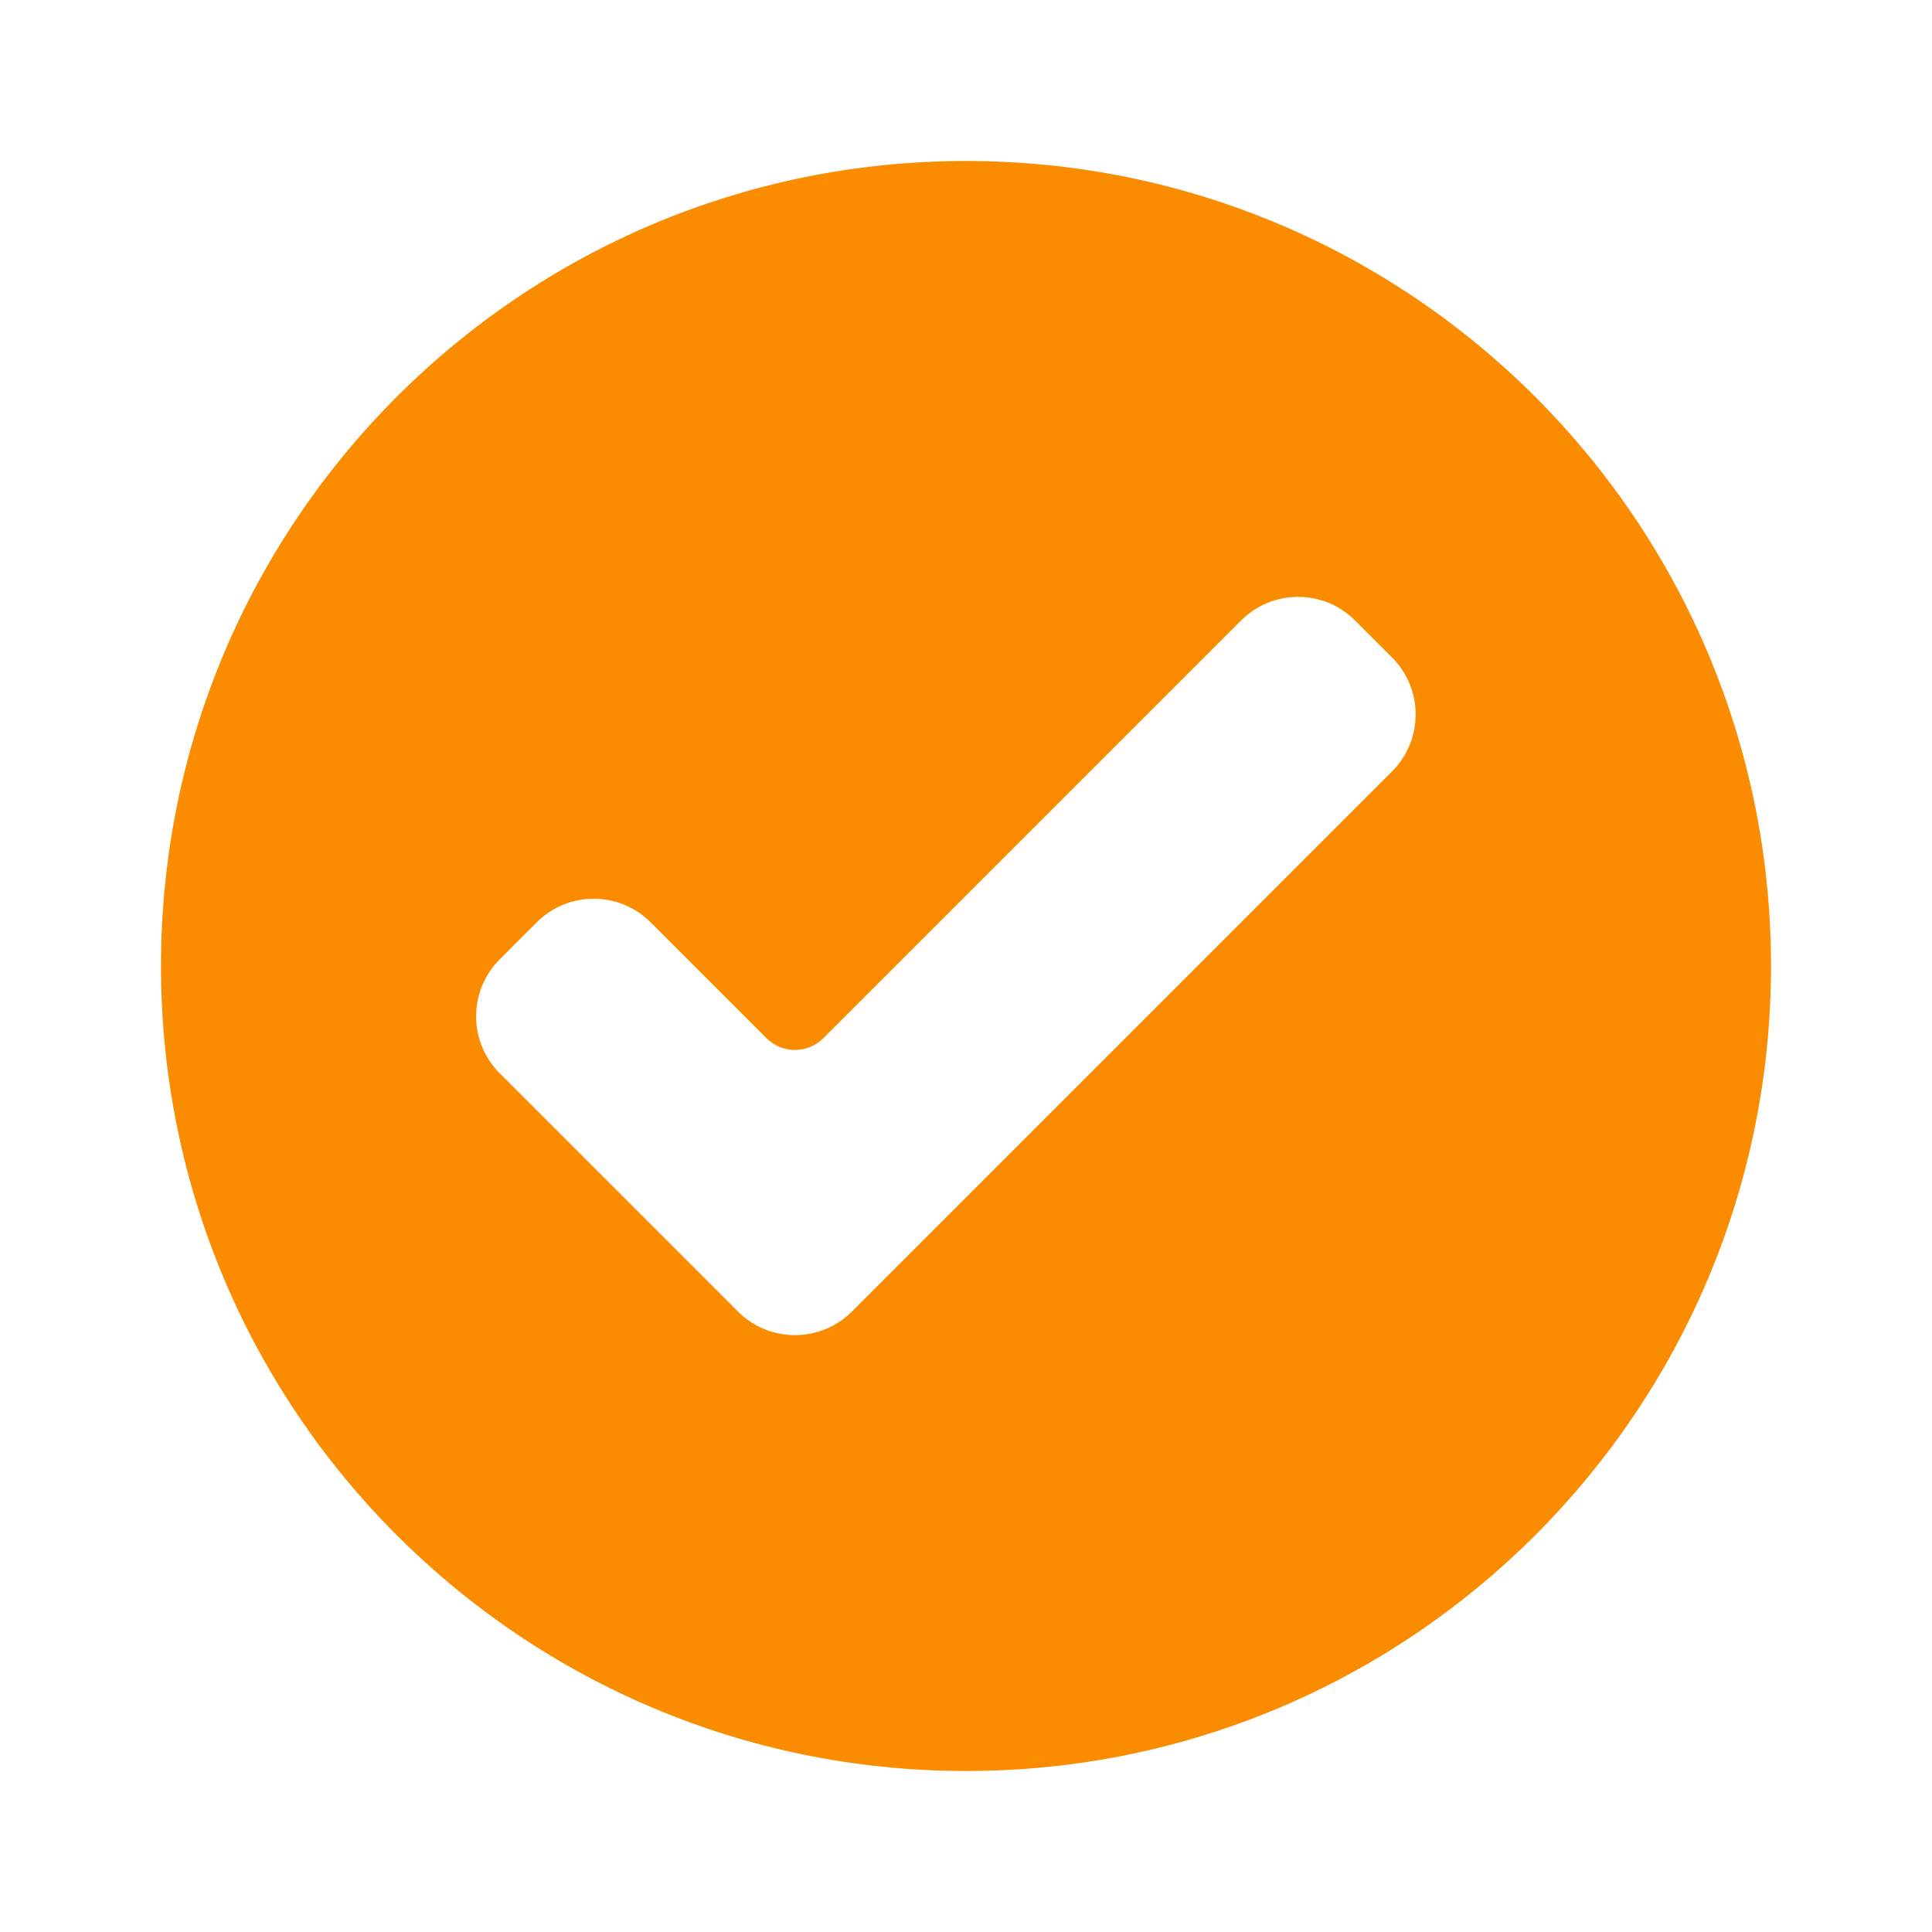
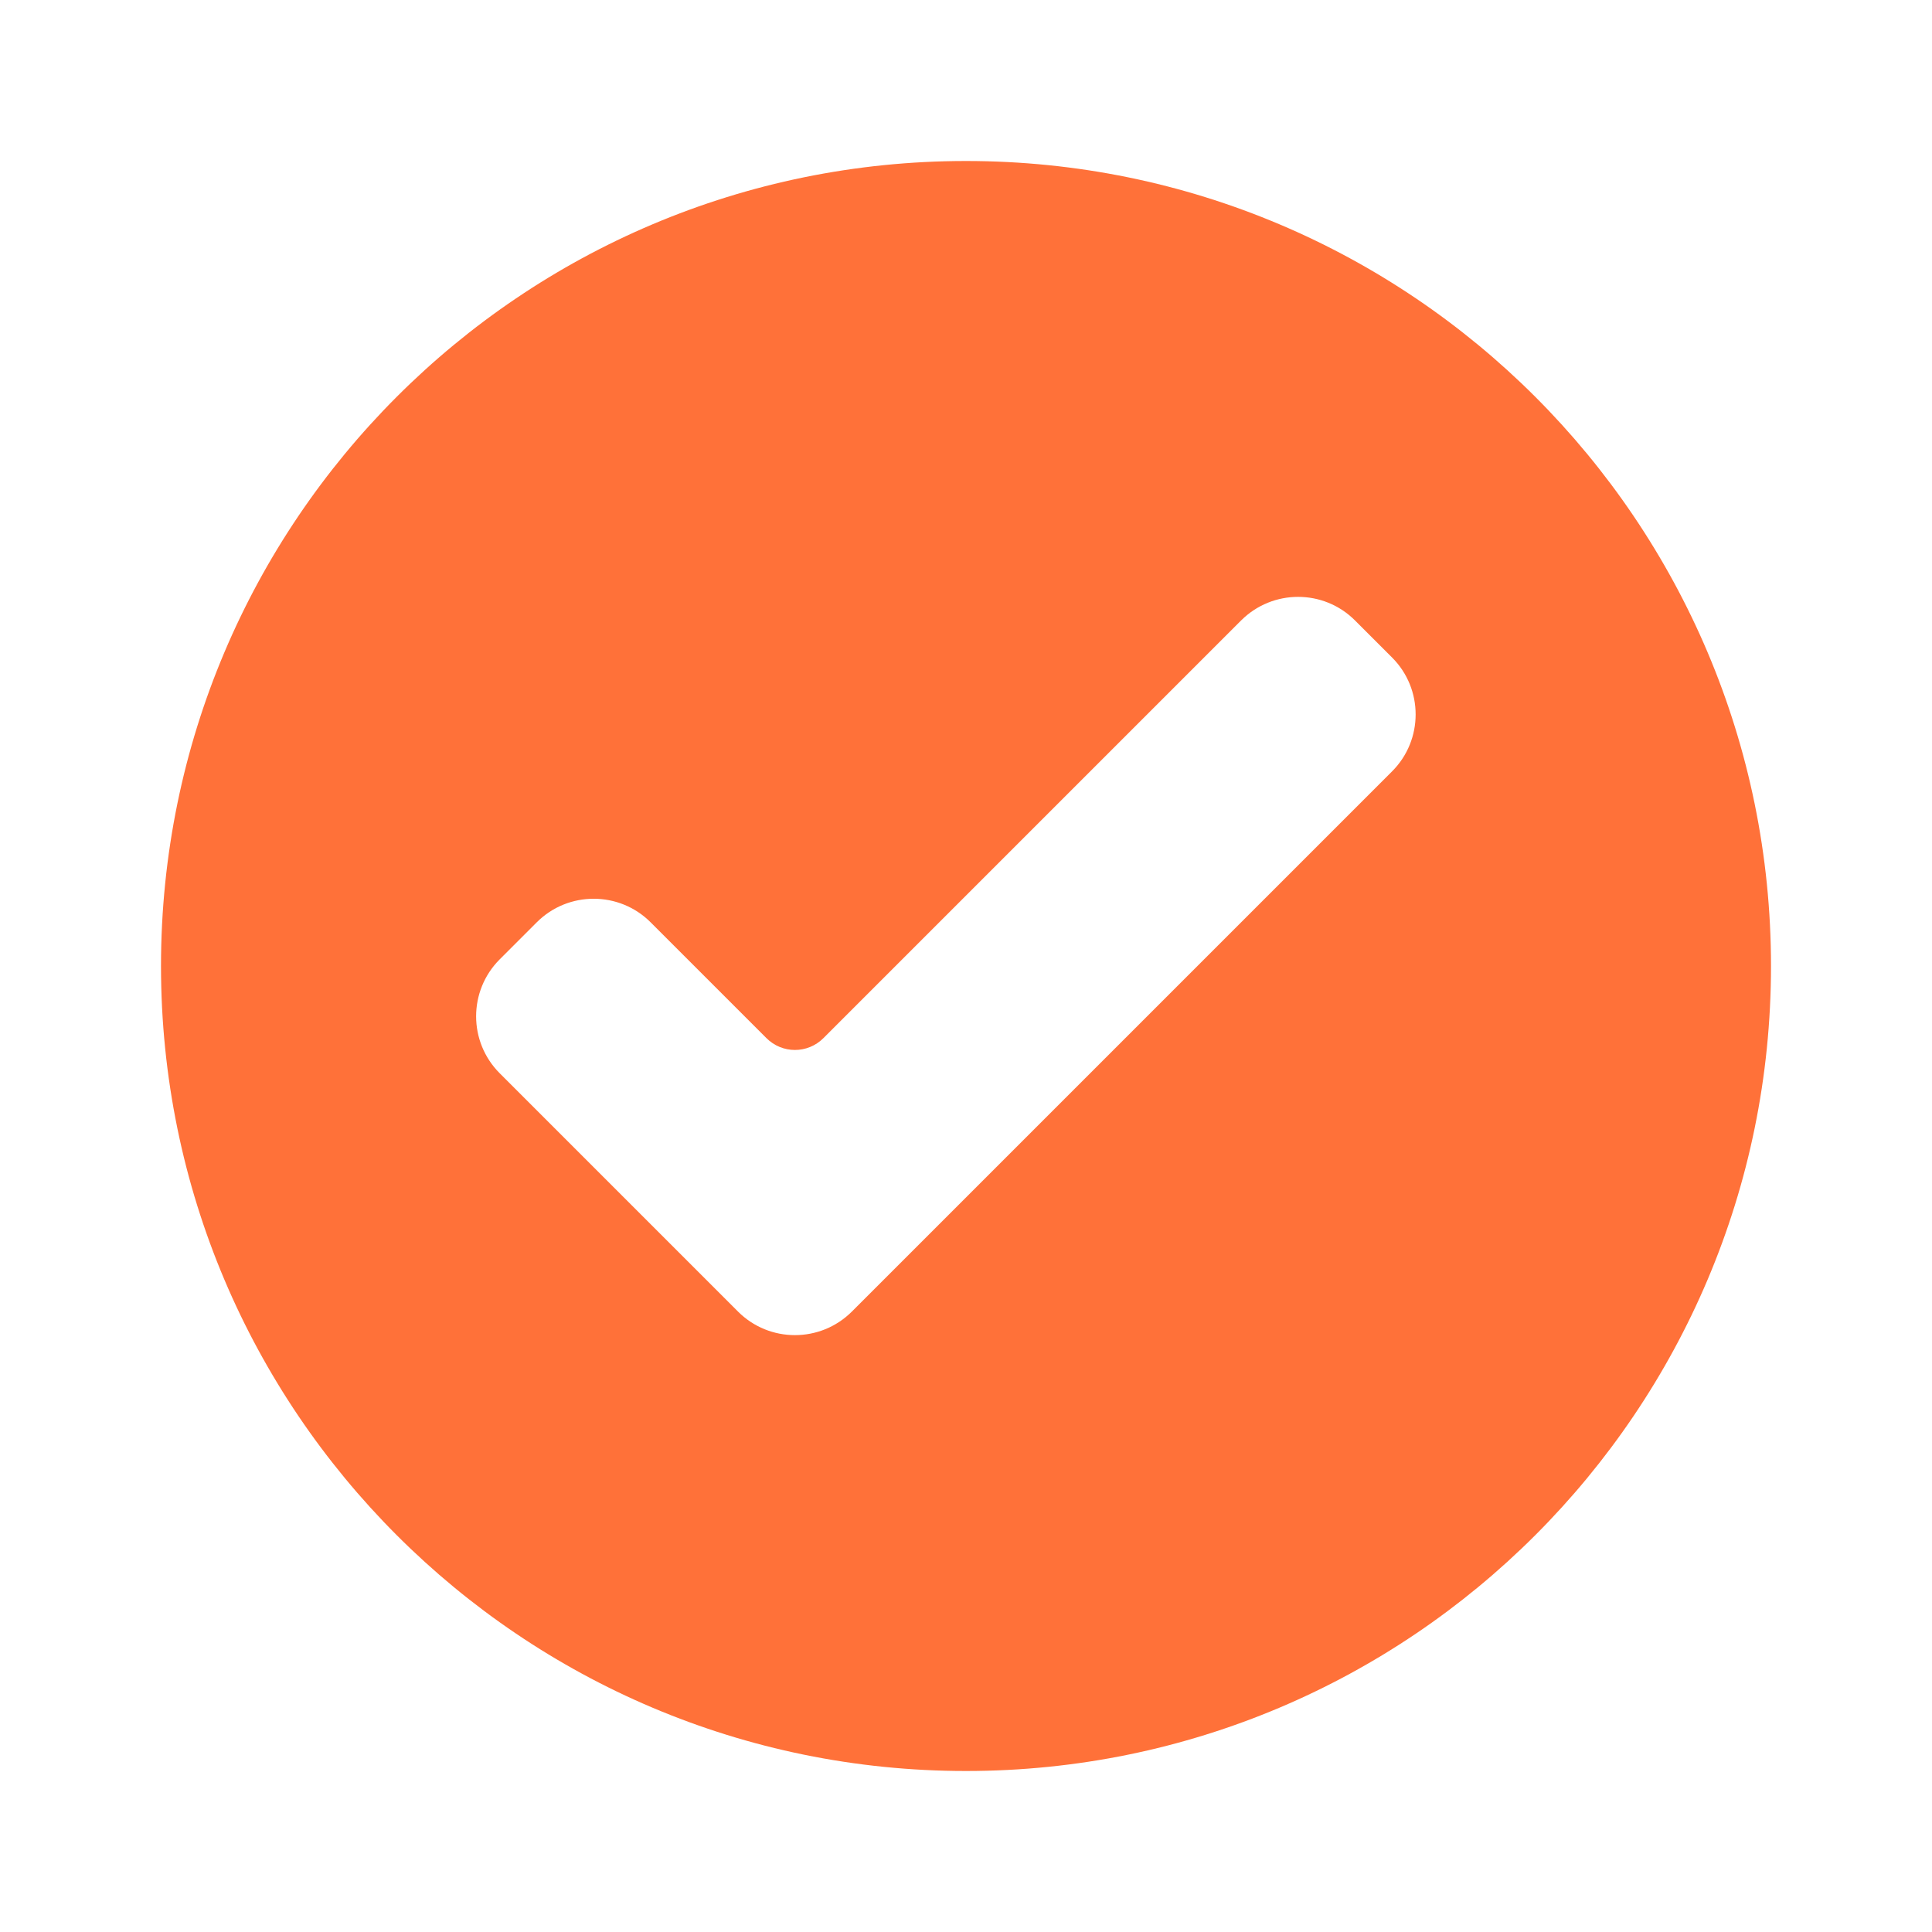
<svg xmlns="http://www.w3.org/2000/svg" width="24" height="24" viewBox="0 0 24 24" fill="none">
-   <path d="M12 2C17.523 2 22 6.477 22 12C22 17.523 17.523 22 12 22C6.477 22 2 17.523 2 12C2 6.477 6.477 2 12 2ZM16.832 7.707C16.442 7.317 15.809 7.317 15.418 7.707L10.229 12.896C10.033 13.092 9.717 13.092 9.521 12.896L8.082 11.457C7.692 11.067 7.058 11.067 6.668 11.457L6.207 11.918C5.817 12.309 5.817 12.941 6.207 13.332L9.168 16.293C9.558 16.683 10.191 16.683 10.582 16.293L17.293 9.582C17.683 9.192 17.683 8.558 17.293 8.168L16.832 7.707Z" fill="#FB8C00" />
+   <path d="M12 2C17.523 2 22 6.477 22 12C22 17.523 17.523 22 12 22C6.477 22 2 17.523 2 12C2 6.477 6.477 2 12 2ZM16.832 7.707C16.442 7.317 15.809 7.317 15.418 7.707L10.229 12.896C10.033 13.092 9.717 13.092 9.521 12.896L8.082 11.457C7.692 11.067 7.058 11.067 6.668 11.457L6.207 11.918C5.817 12.309 5.817 12.941 6.207 13.332L9.168 16.293C9.558 16.683 10.191 16.683 10.582 16.293L17.293 9.582C17.683 9.192 17.683 8.558 17.293 8.168L16.832 7.707Z" fill="#ff7139" />
</svg>
